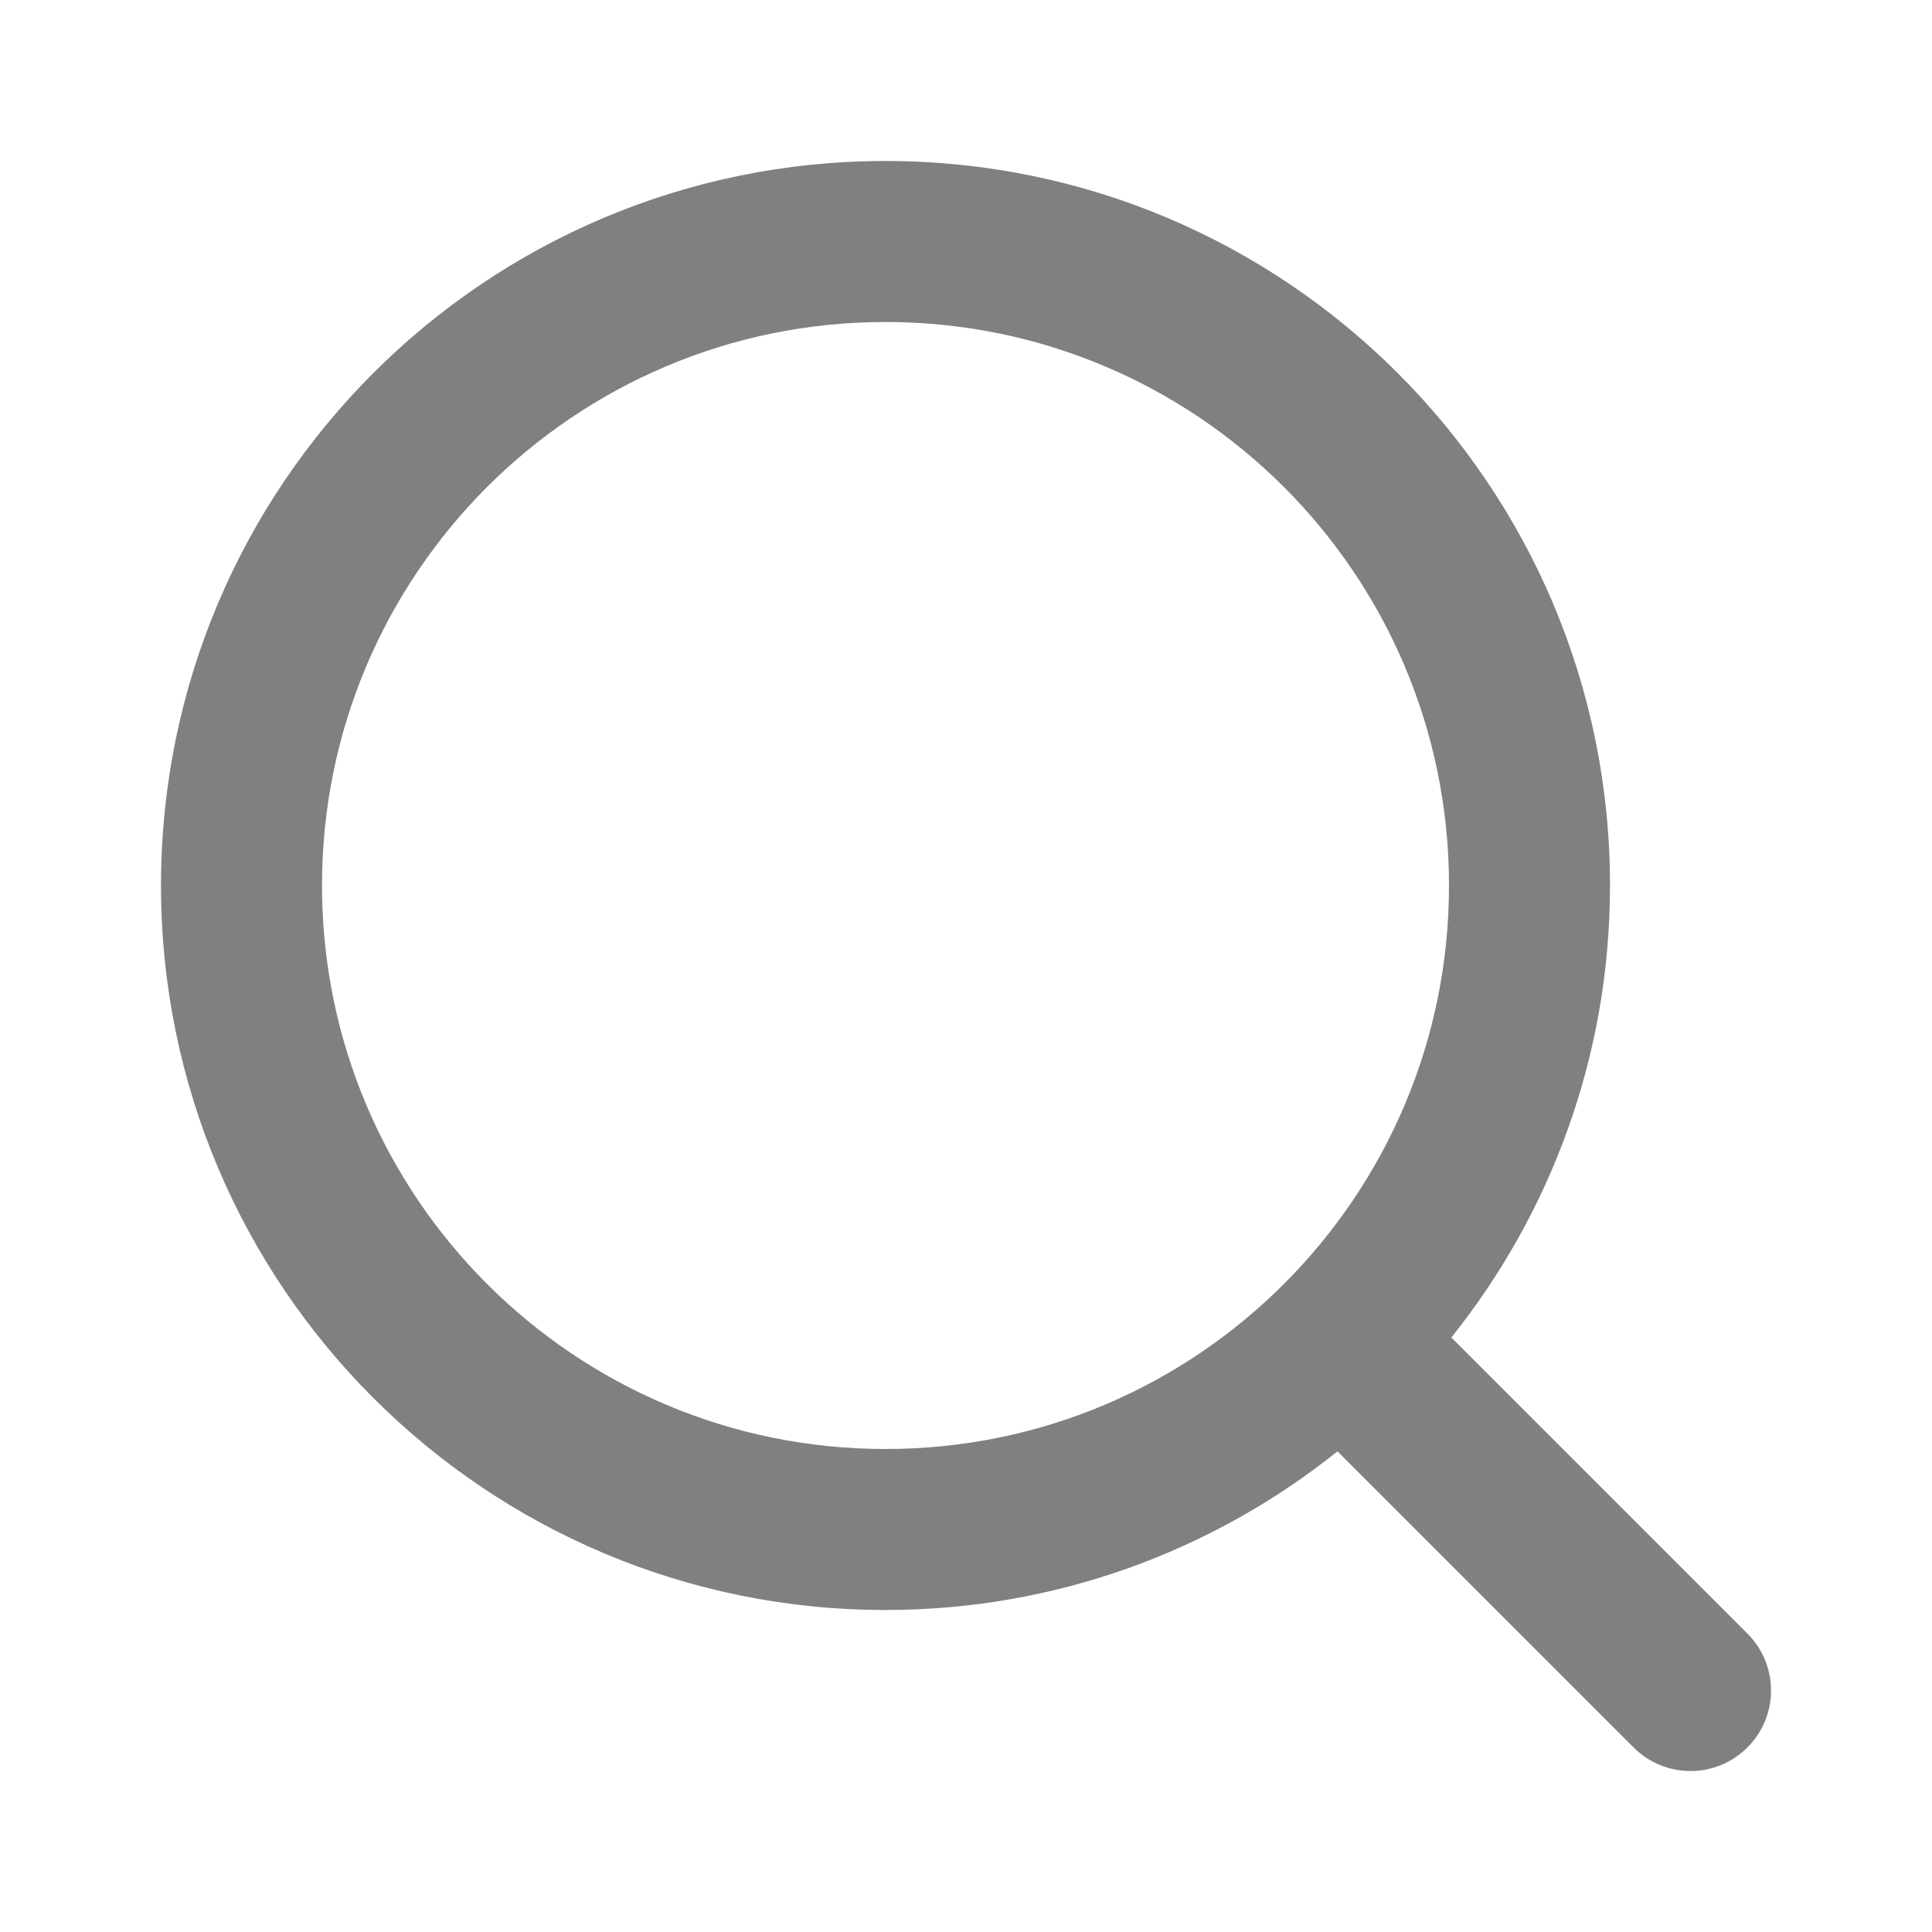
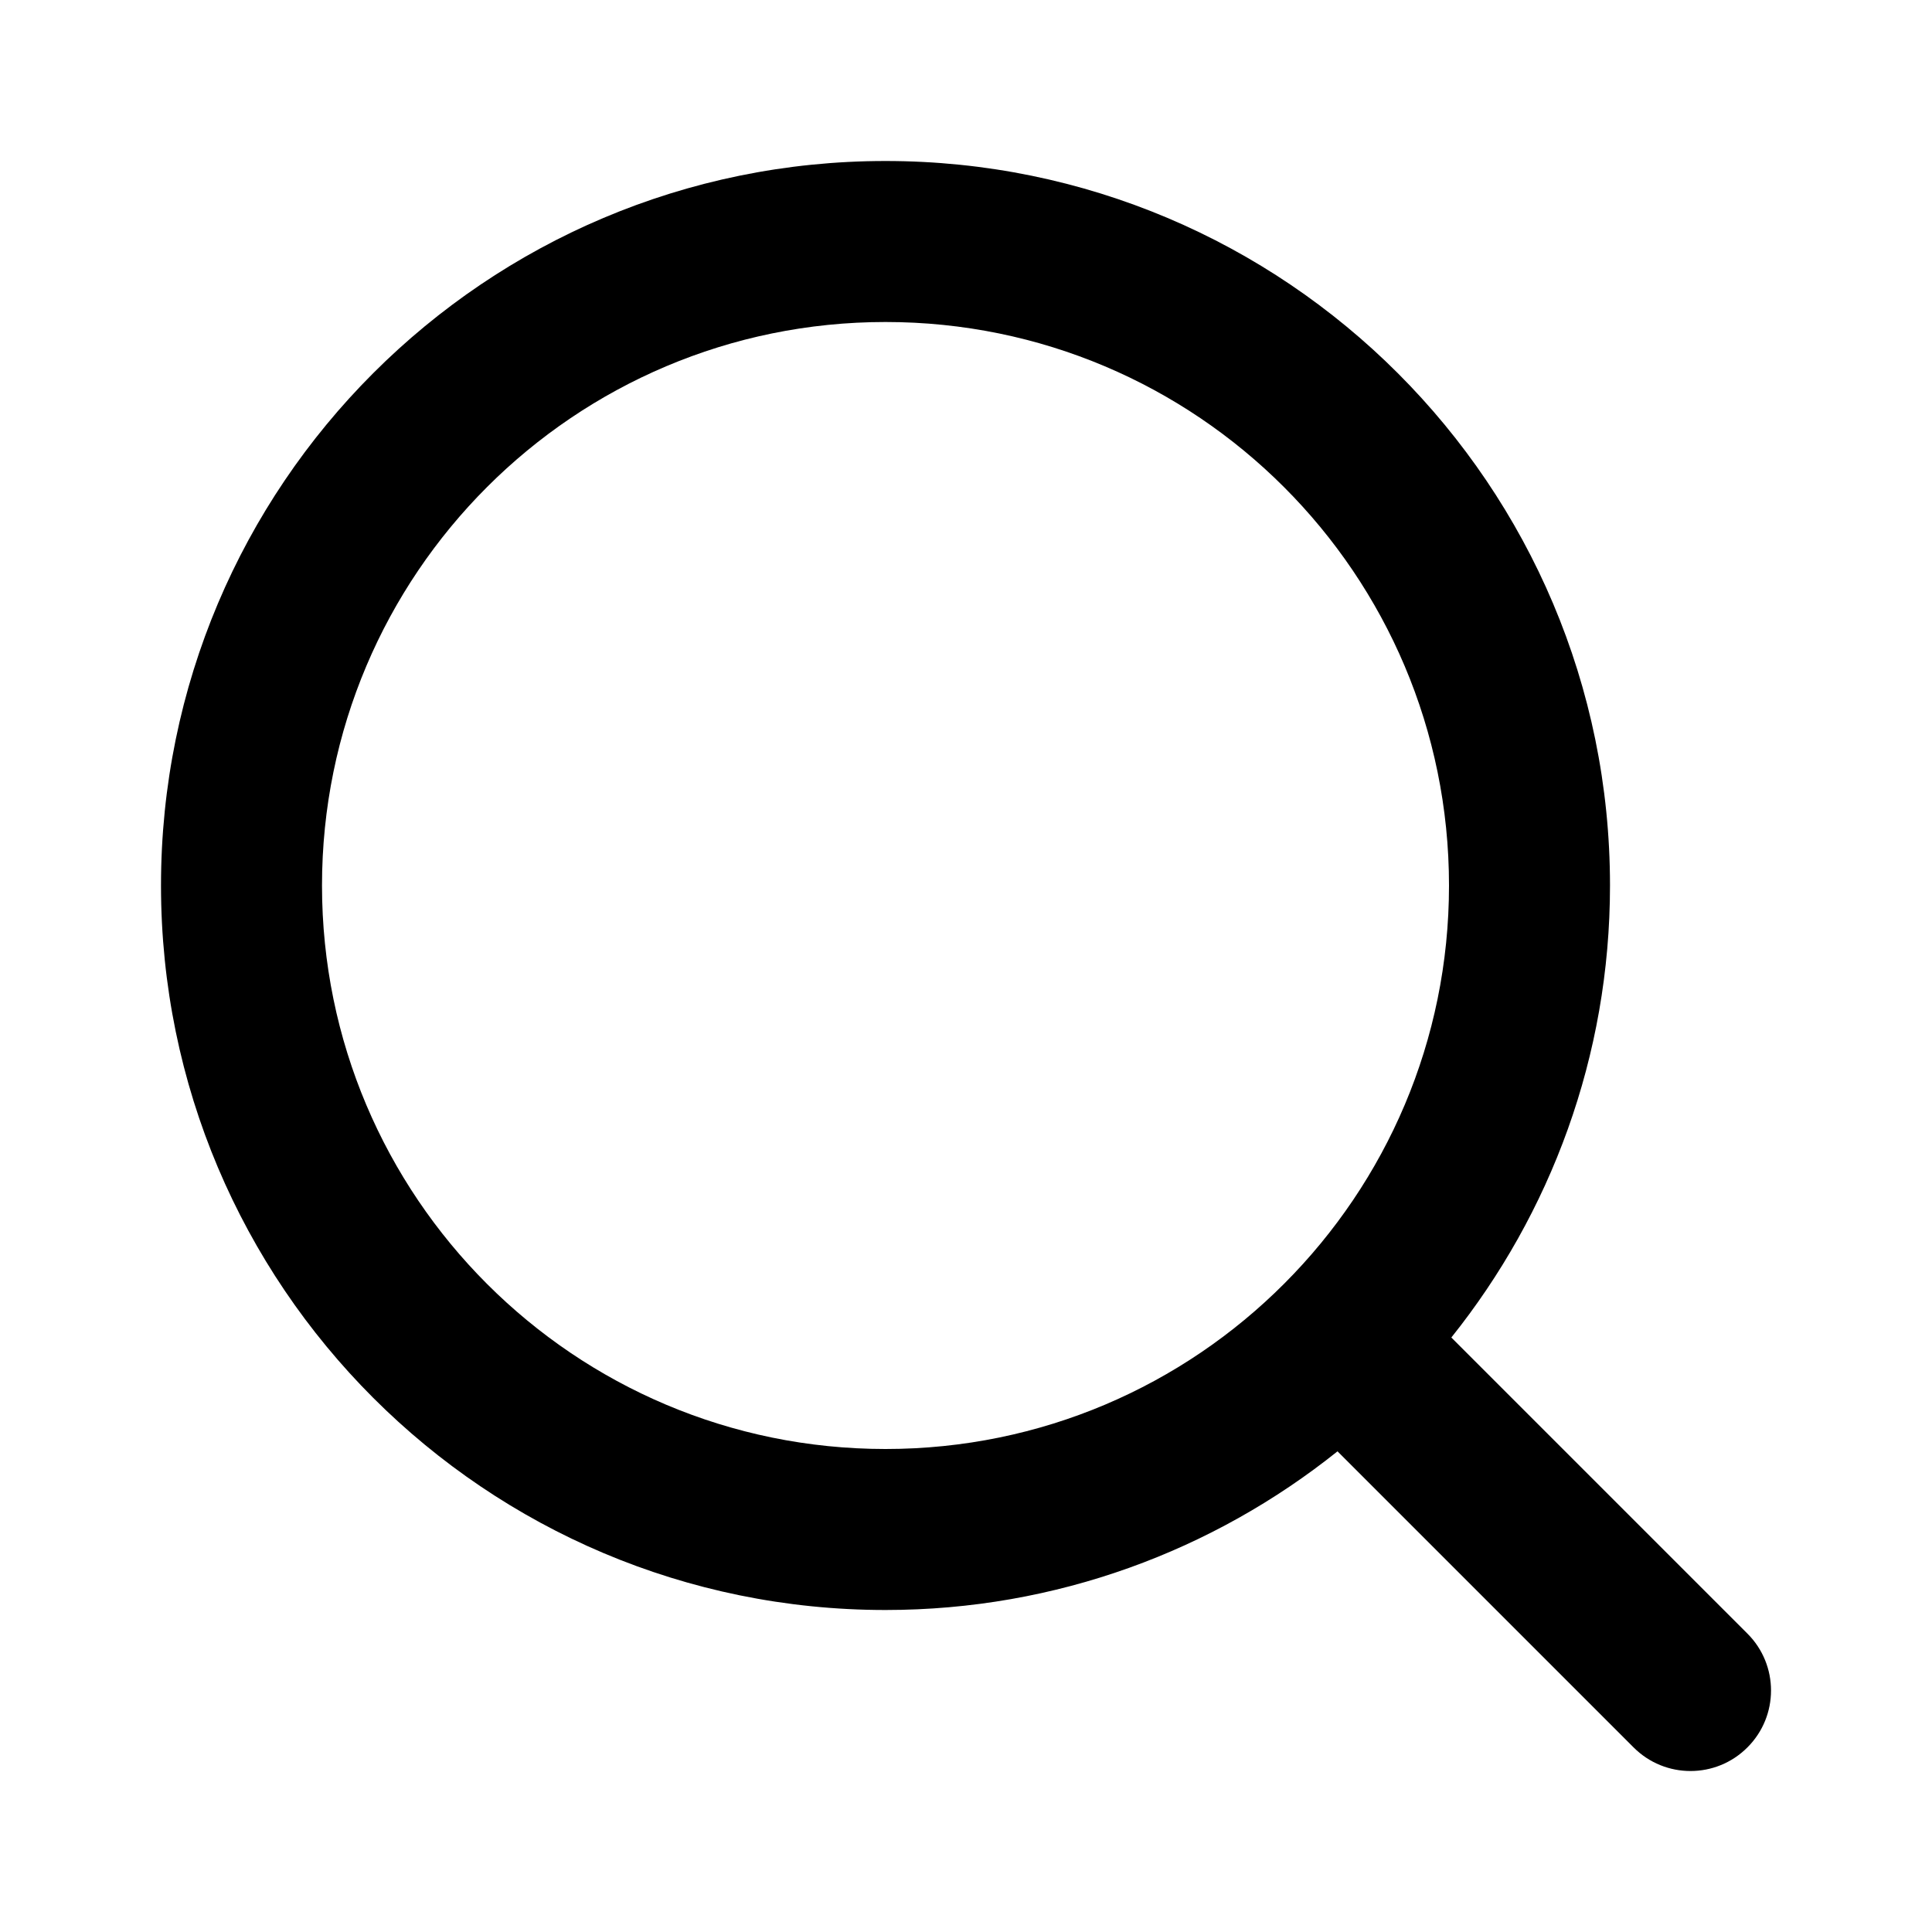
<svg xmlns="http://www.w3.org/2000/svg" width="24" height="24" viewBox="0 0 24 24" fill="none">
-   <path d="M11 2C15.971 2 20 6.029 20 11C20 13.124 19.26 15.076 18.029 16.615L21.707 20.293C22.098 20.683 22.098 21.317 21.707 21.707C21.317 22.098 20.683 22.098 20.293 21.707L16.615 18.029C15.076 19.26 13.124 20 11 20C6.029 20 2 15.971 2 11C2 6.029 6.029 2 11 2ZM11 4C7.134 4 4 7.134 4 11C4 14.866 7.134 18 11 18C12.937 18 14.688 17.215 15.956 15.943C17.22 14.676 18 12.93 18 11C18 7.134 14.866 4 11 4Z" fill="#808080" />
+   <path d="M11 2C15.971 2 20 6.029 20 11C20 13.124 19.26 15.076 18.029 16.615L21.707 20.293C22.098 20.683 22.098 21.317 21.707 21.707C21.317 22.098 20.683 22.098 20.293 21.707L16.615 18.029C15.076 19.26 13.124 20 11 20C6.029 20 2 15.971 2 11C2 6.029 6.029 2 11 2ZM11 4C7.134 4 4 7.134 4 11C4 14.866 7.134 18 11 18C12.937 18 14.688 17.215 15.956 15.943C17.22 14.676 18 12.93 18 11C18 7.134 14.866 4 11 4Z" fill="currentColor" />
</svg>
